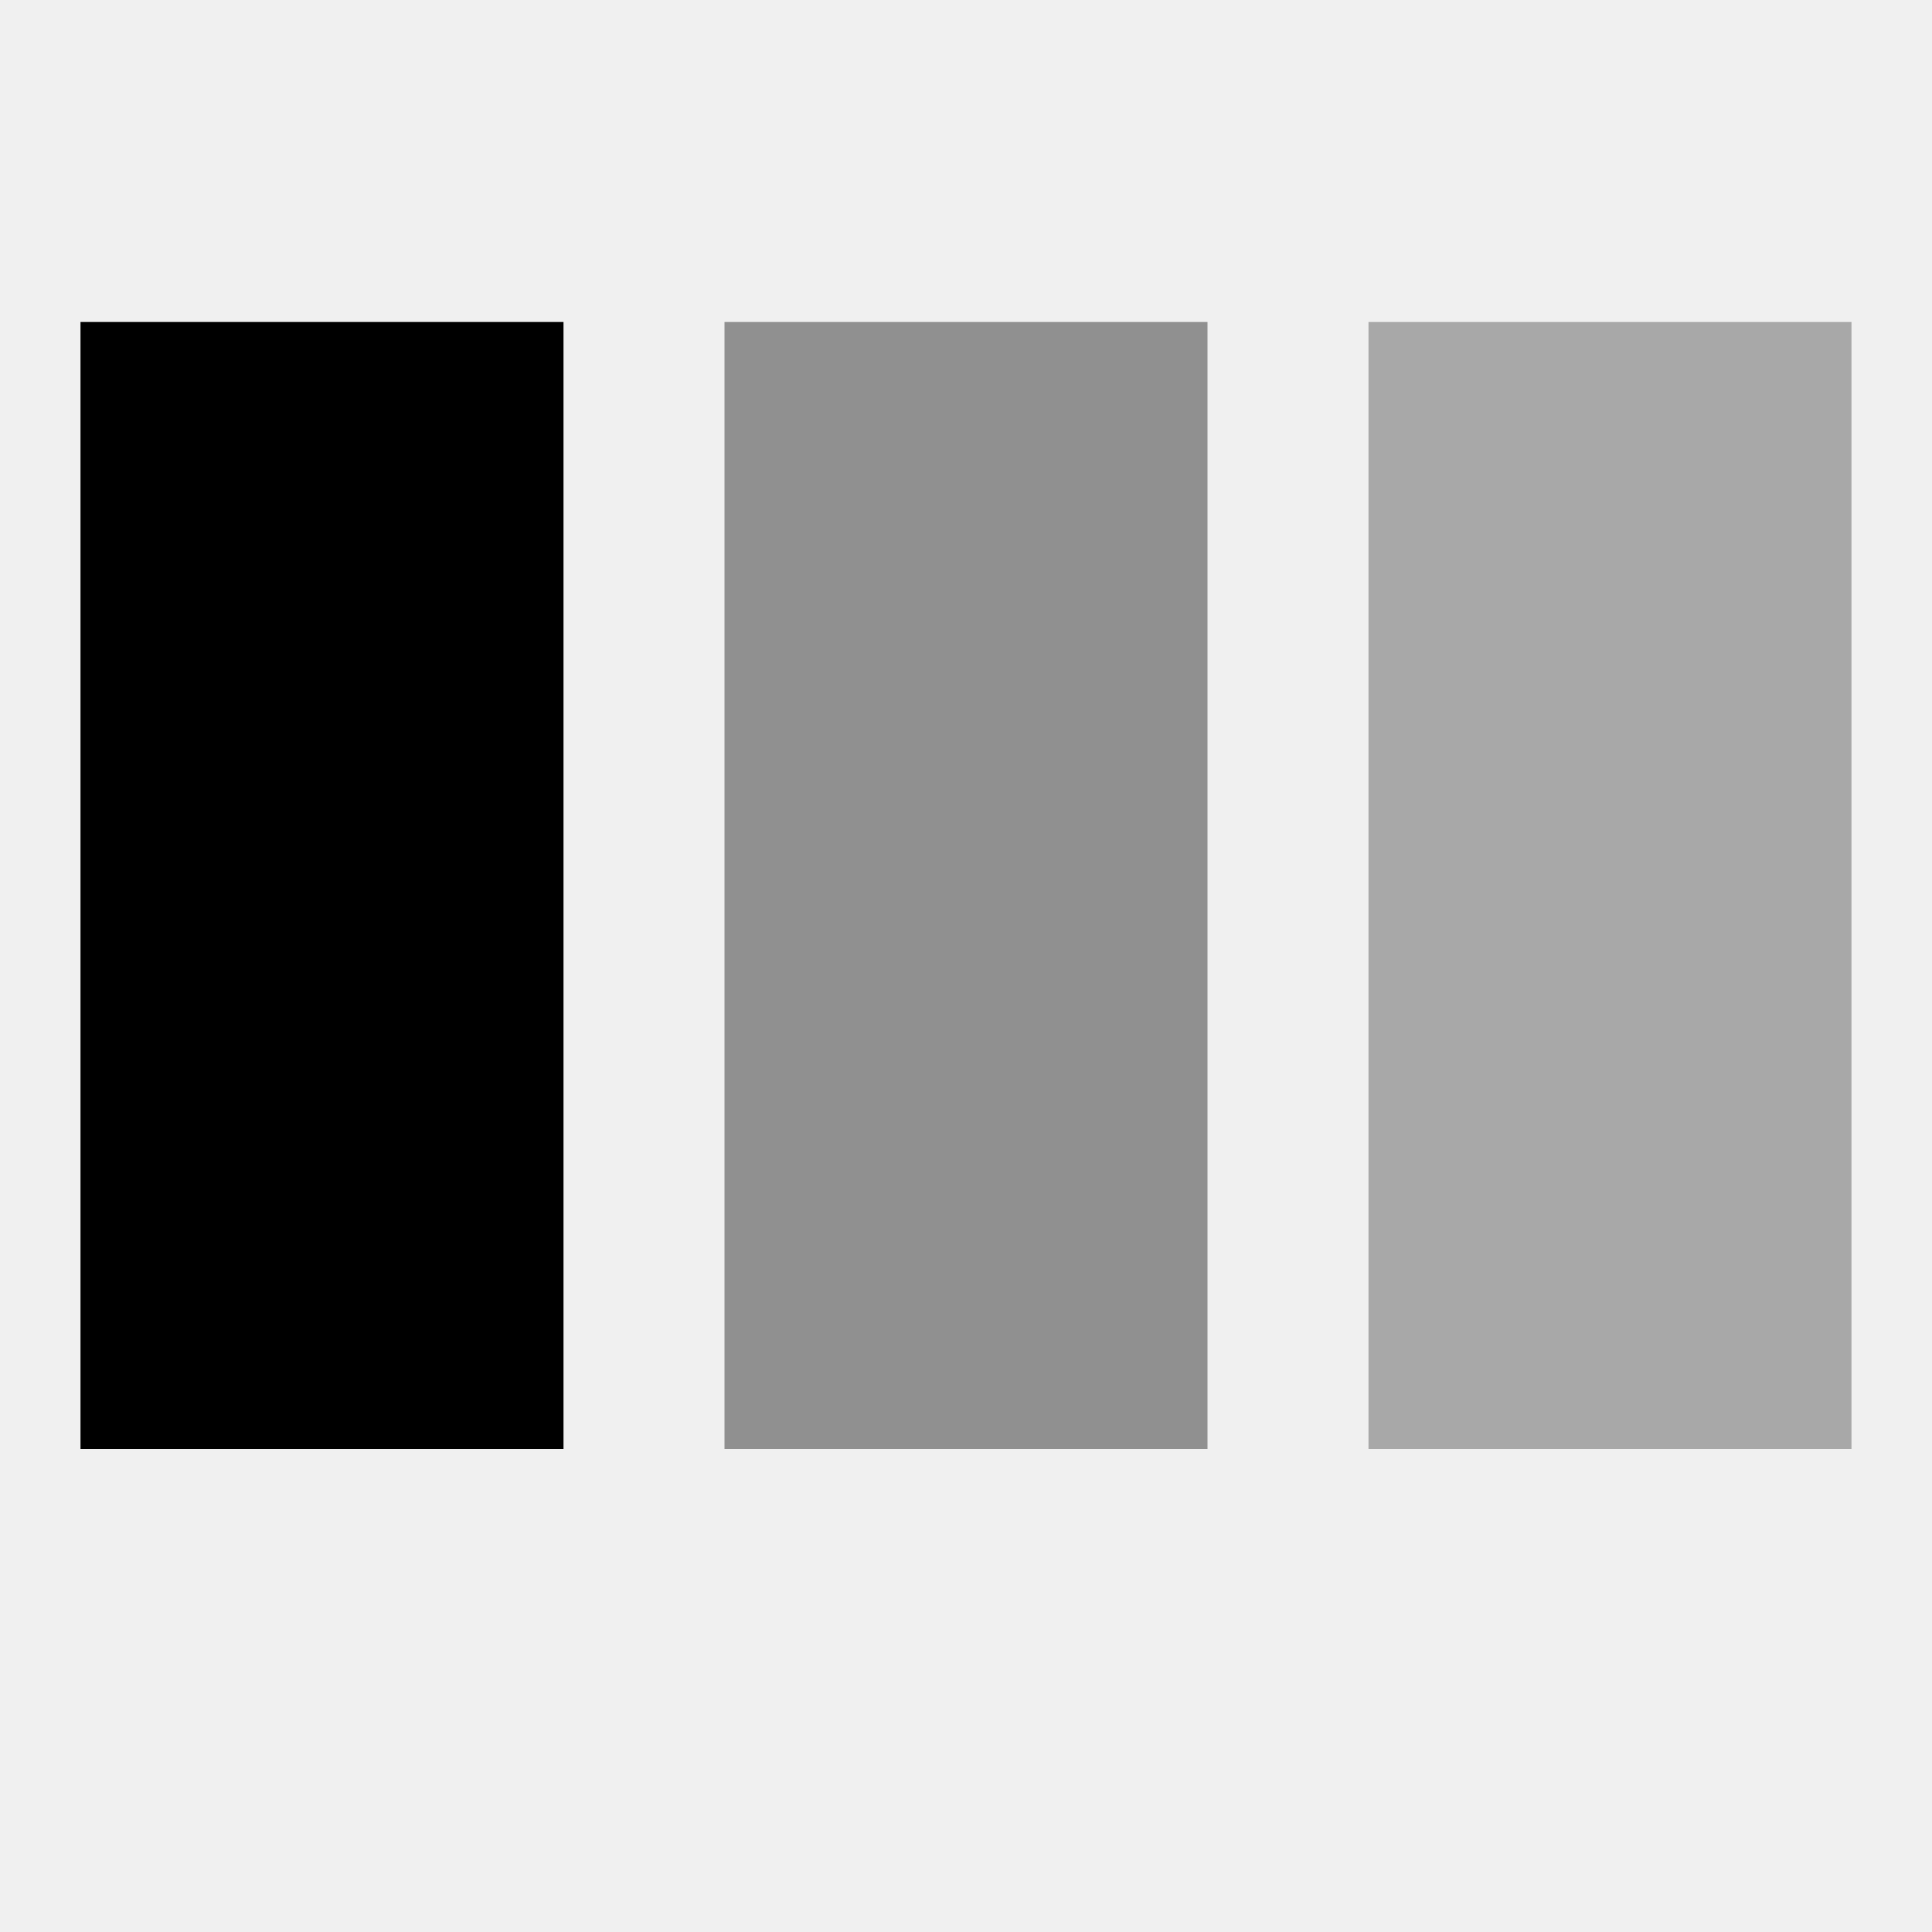
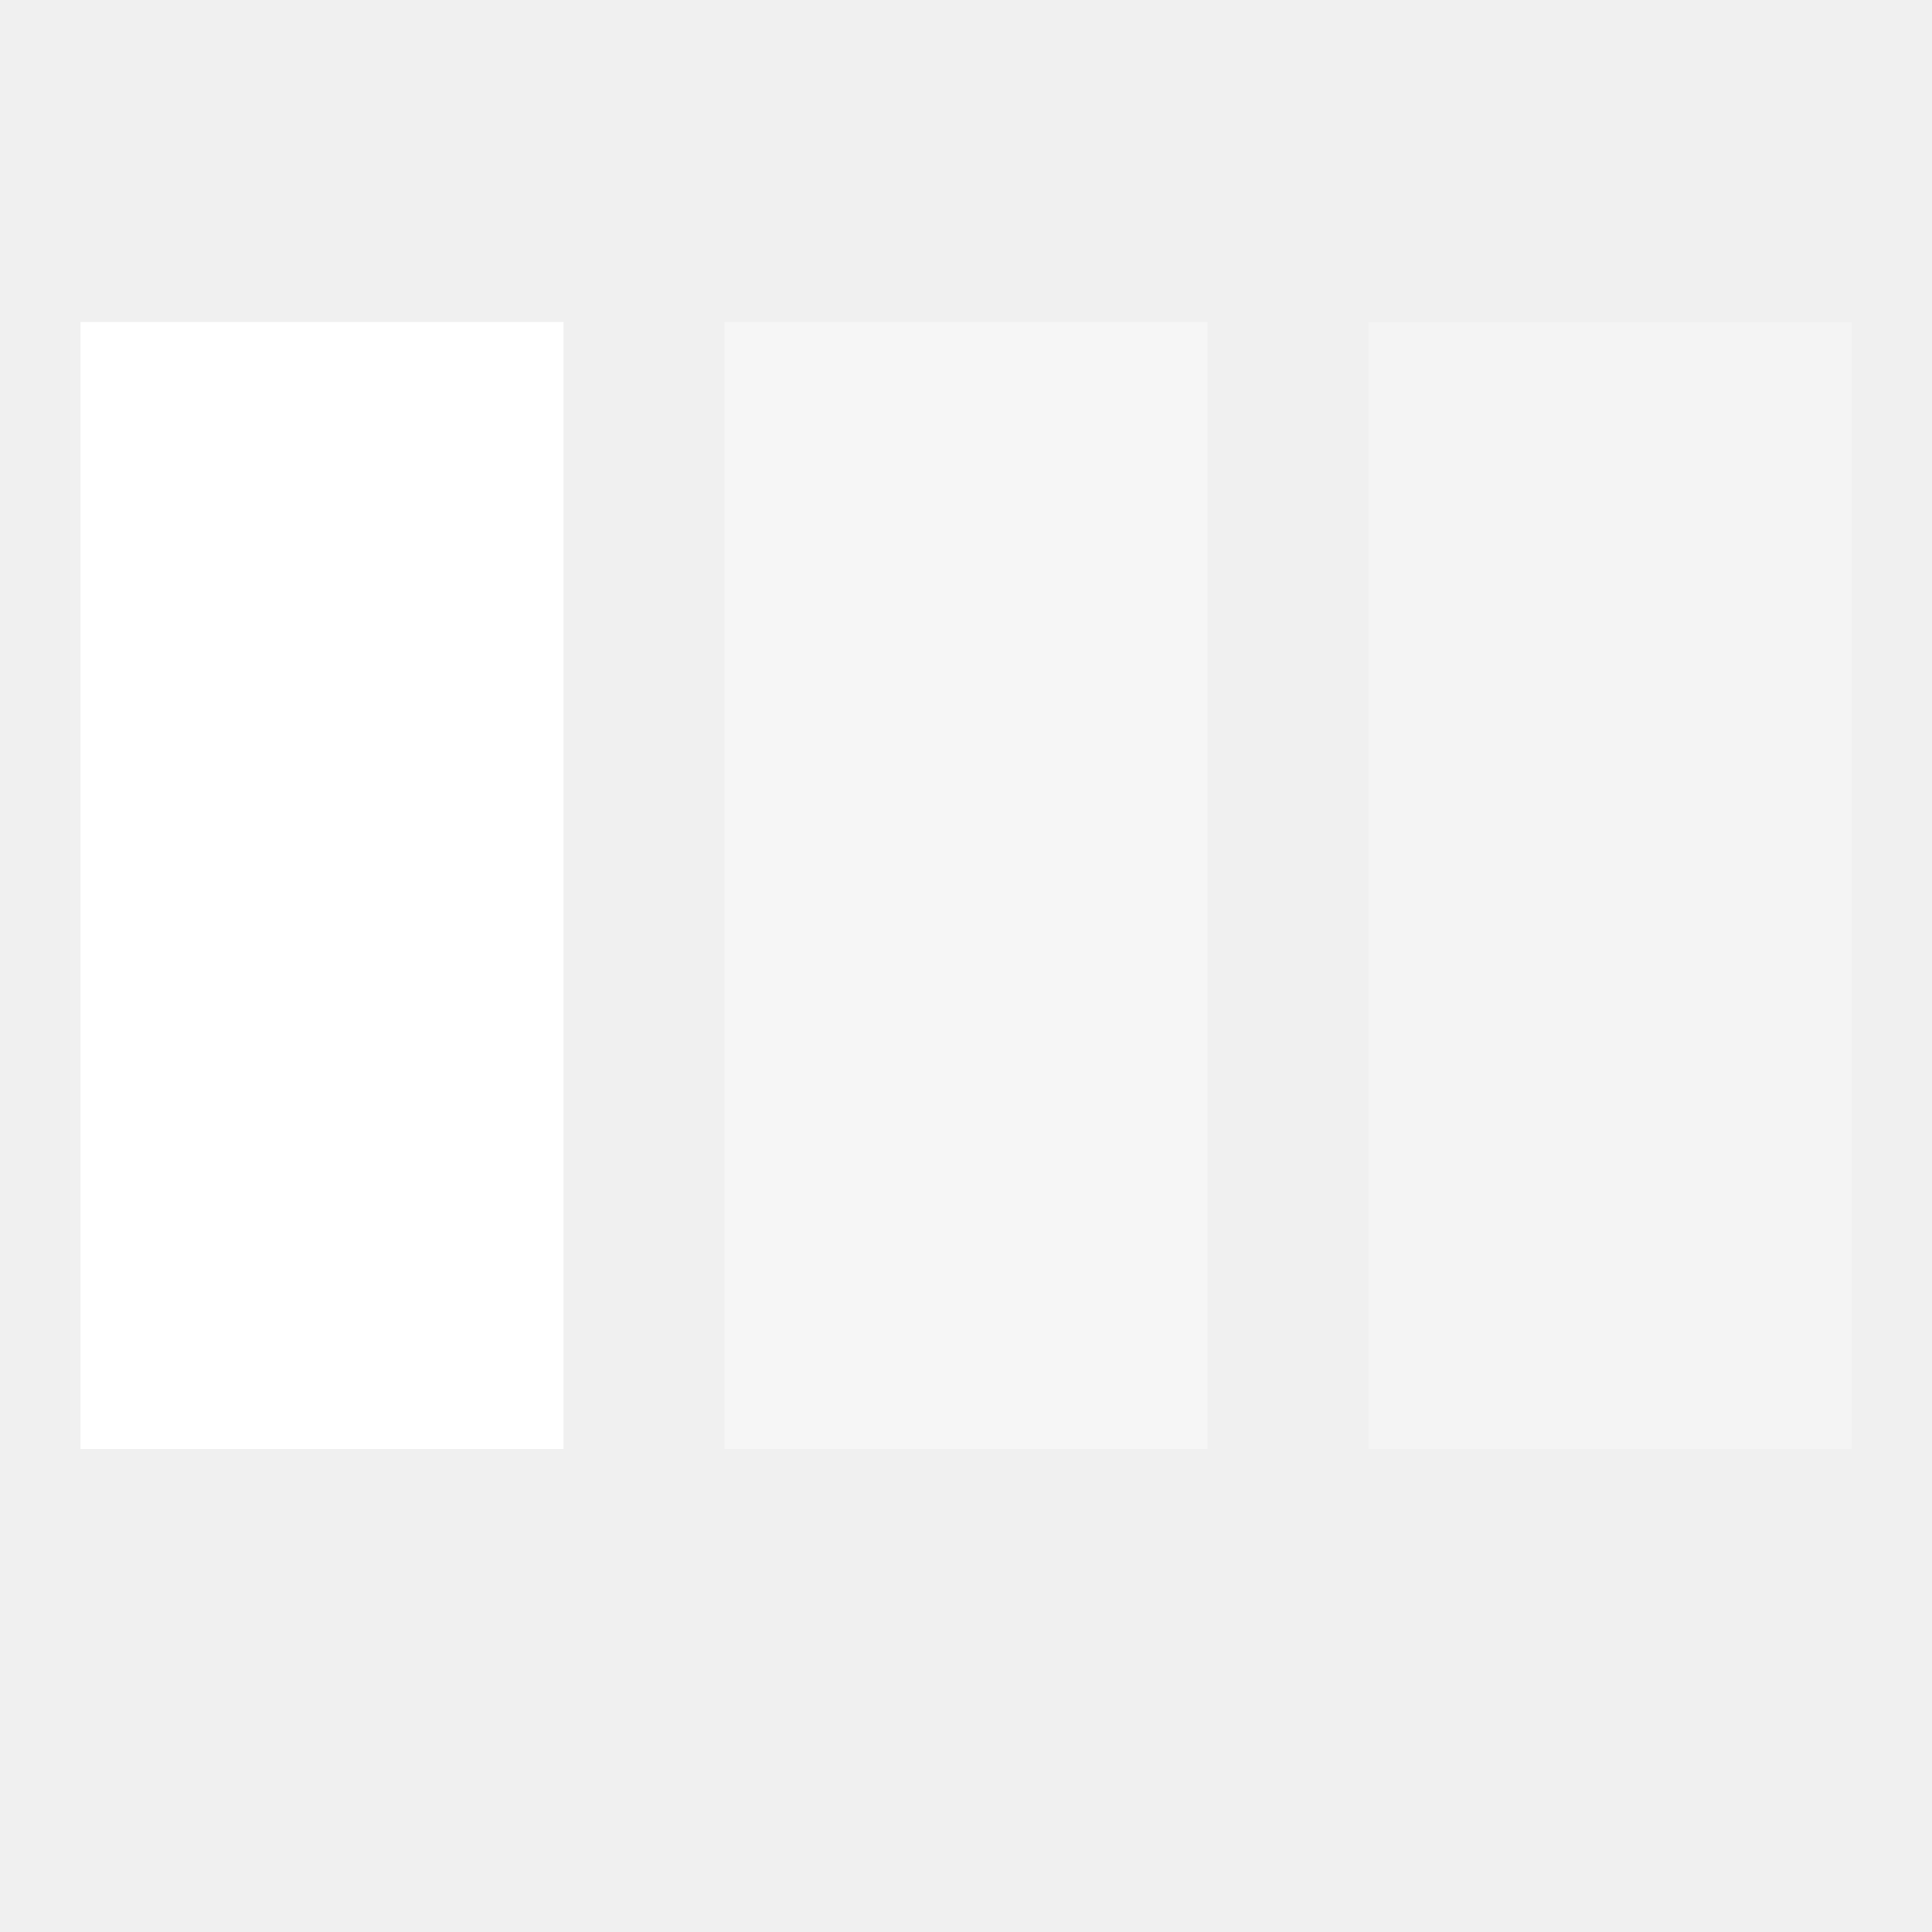
<svg xmlns="http://www.w3.org/2000/svg" viewBox="0 0 24 24">
-   <rect width="6" height="14" x="1" y="4" fill="currentColor">
+   <rect width="6" height="14" x="1" y="4" fill="white">
    <animate id="SVGBoZ3Ab9F" fill="freeze" attributeName="y" begin="0;SVG0XJl4OCs.end-0.25s" dur="0.75s" values="1;5" />
    <animate fill="freeze" attributeName="height" begin="0;SVG0XJl4OCs.end-0.25s" dur="0.75s" values="22;14" />
    <animate fill="freeze" attributeName="opacity" begin="0;SVG0XJl4OCs.end-0.25s" dur="0.75s" values="1;0.2" />
  </rect>
-   <rect width="6" height="14" x="9" y="4" fill="currentColor" opacity="0.4">
+   <rect width="6" height="14" x="9" y="4" fill="white" opacity="0.4">
    <animate fill="freeze" attributeName="y" begin="SVGBoZ3Ab9F.begin+0.15s" dur="0.75s" values="1;5" />
    <animate fill="freeze" attributeName="height" begin="SVGBoZ3Ab9F.begin+0.15s" dur="0.75s" values="22;14" />
    <animate fill="freeze" attributeName="opacity" begin="SVGBoZ3Ab9F.begin+0.15s" dur="0.75s" values="1;0.2" />
  </rect>
-   <rect width="6" height="14" x="17" y="4" fill="currentColor" opacity="0.3">
+   <rect width="6" height="14" x="17" y="4" fill="white" opacity="0.3">
    <animate id="SVG0XJl4OCs" fill="freeze" attributeName="y" begin="SVGBoZ3Ab9F.begin+0.3s" dur="0.75s" values="1;5" />
    <animate fill="freeze" attributeName="height" begin="SVGBoZ3Ab9F.begin+0.3s" dur="0.75s" values="22;14" />
    <animate fill="freeze" attributeName="opacity" begin="SVGBoZ3Ab9F.begin+0.3s" dur="0.75s" values="1;0.2" />
  </rect>
</svg>
